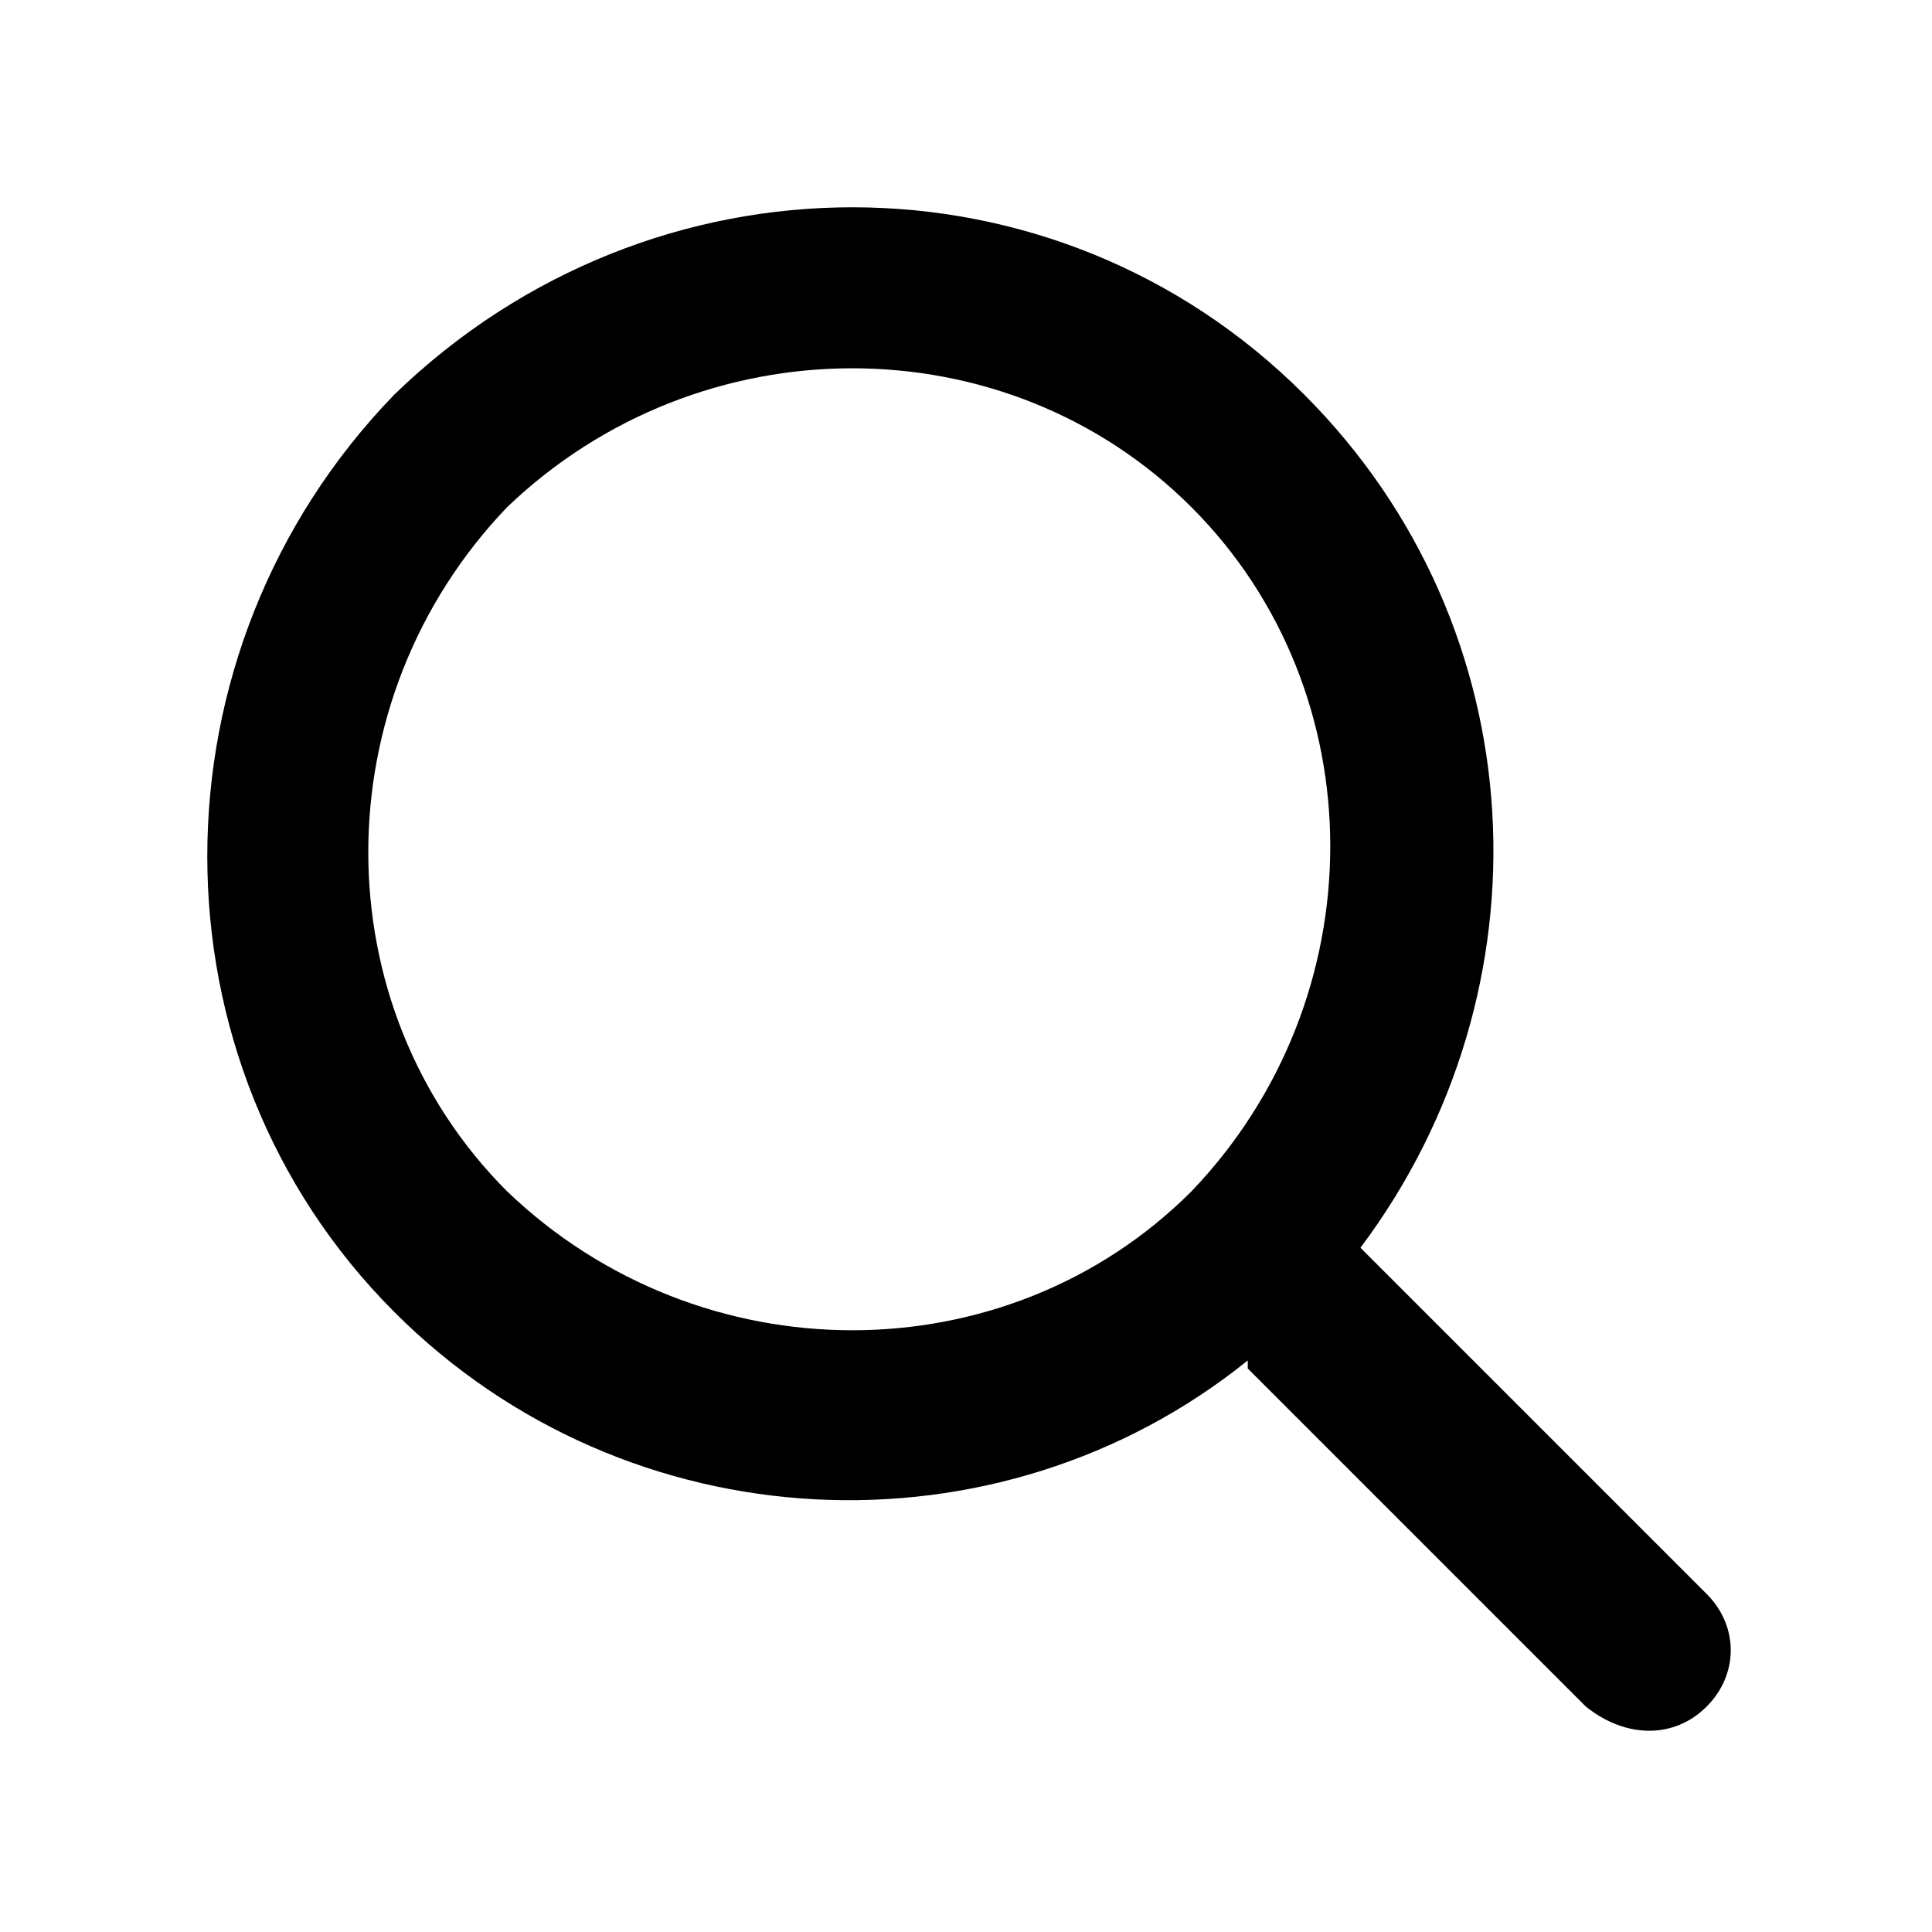
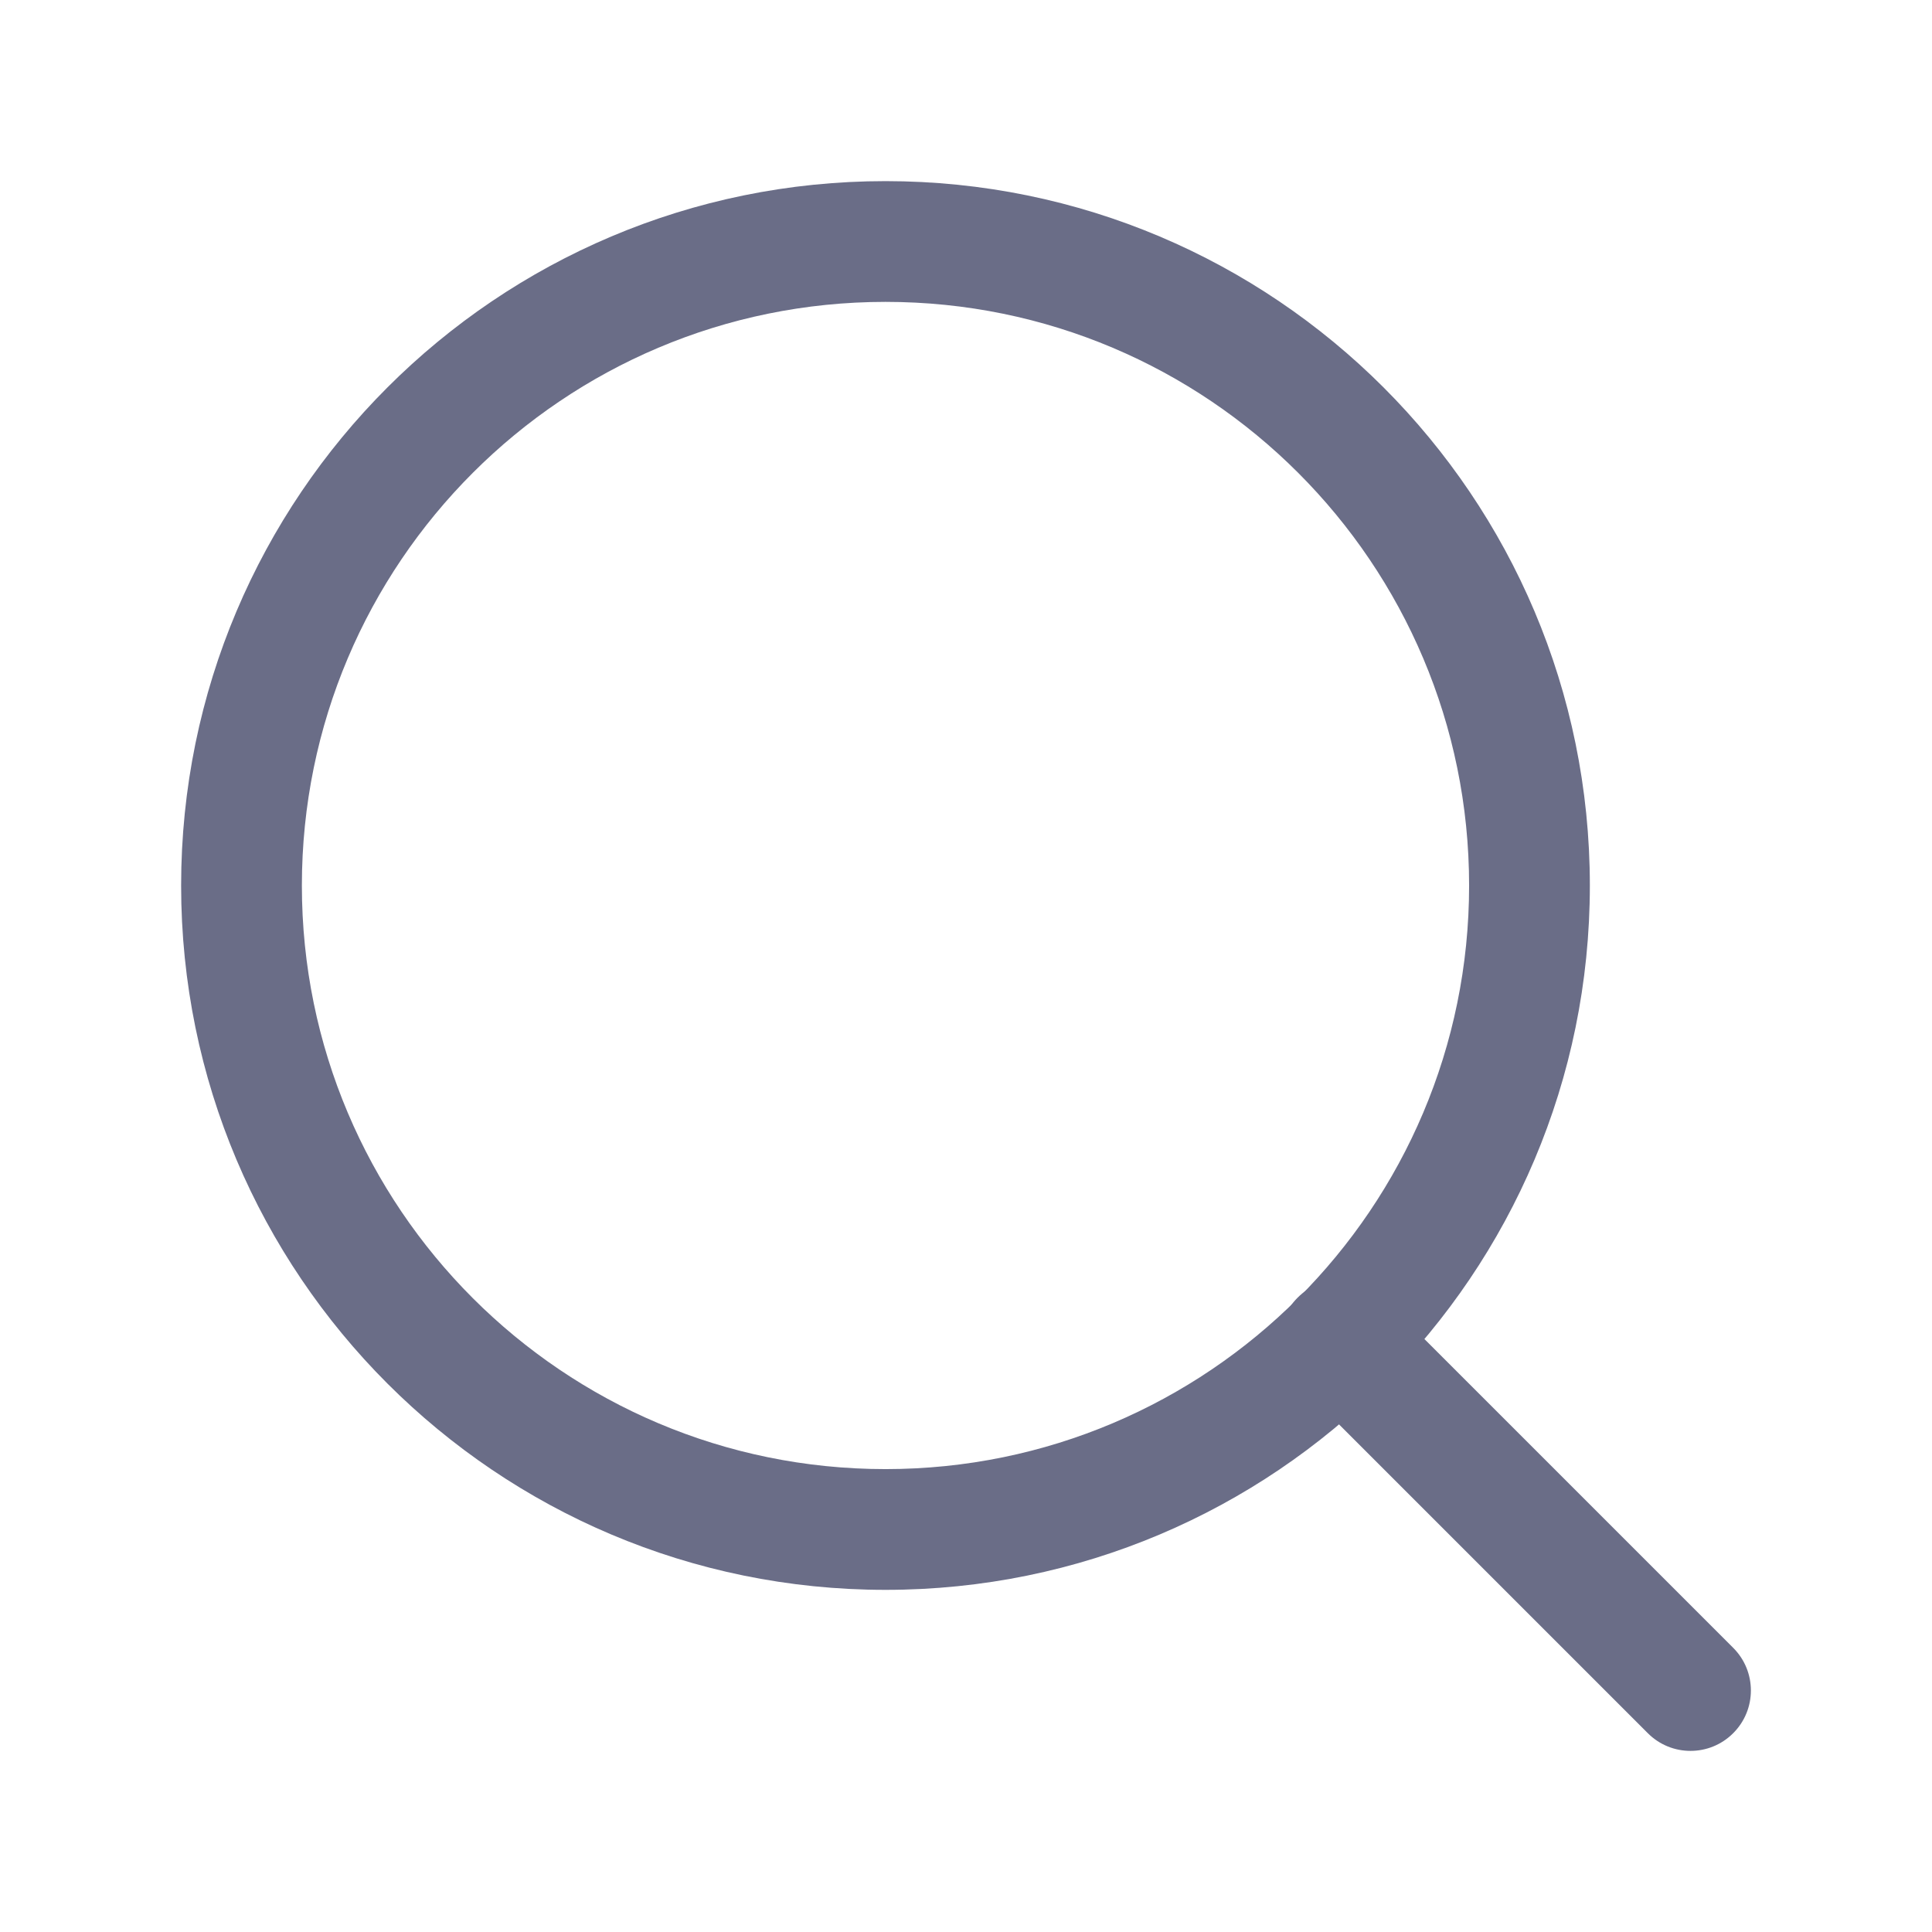
- <svg xmlns="http://www.w3.org/2000/svg" viewBox="0 0 24 24" width="24" height="24">
-   <path d="M16.9,15.5c2.4-3.2,2.2-7.7-0.7-10.6c-3.1-3.1-8.1-3.1-11.3,0c-3.1,3.2-3.1,8.3,0,11.4     c2.9,2.9,7.5,3.1,10.6,0.6c0,0.1,0,0.1,0,0.1l4.2,4.2c0.5,0.4,1.1,0.4,1.5,0c0.4-0.4,0.4-1,0-1.4L16.9,15.5     C16.9,15.5,16.9,15.5,16.9,15.5L16.9,15.5z M14.8,6.3c2.3,2.3,2.3,6.1,0,8.5c-2.3,2.3-6.1,2.3-8.5,0C4,12.5,4,8.7,6.3,6.3     C8.7,4,12.5,4,14.8,6.3z" />
+ <svg xmlns="http://www.w3.org/2000/svg" width="24" height="24" viewBox="0 0 32 32" fill="none">
+   <g>
+     <path fill-rule="evenodd" clip-rule="evenodd" d="M14.667 5C9.328 5 5 9.328 5 14.667C5 20.005 9.328 24.333 14.667 24.333C20.005 24.333 24.333 20.005 24.333 14.667C24.333 9.328 20.005 5 14.667 5ZM3 14.667C3 8.223 8.223 3 14.667 3C21.11 3 26.333 8.223 26.333 14.667C26.333 21.11 21.11 26.333 14.667 26.333C8.223 26.333 3 21.11 3 14.667Z" fill="#6A6D87" />
+     <path fill-rule="evenodd" clip-rule="evenodd" d="M21.493 21.493C21.883 21.102 22.517 21.102 22.907 21.493L28.707 27.293C29.098 27.683 29.098 28.317 28.707 28.707C28.317 29.098 27.683 29.098 27.293 28.707L21.493 22.907C21.102 22.517 21.102 21.883 21.493 21.493Z" fill="#6A6D87" />
+   </g>
</svg>
